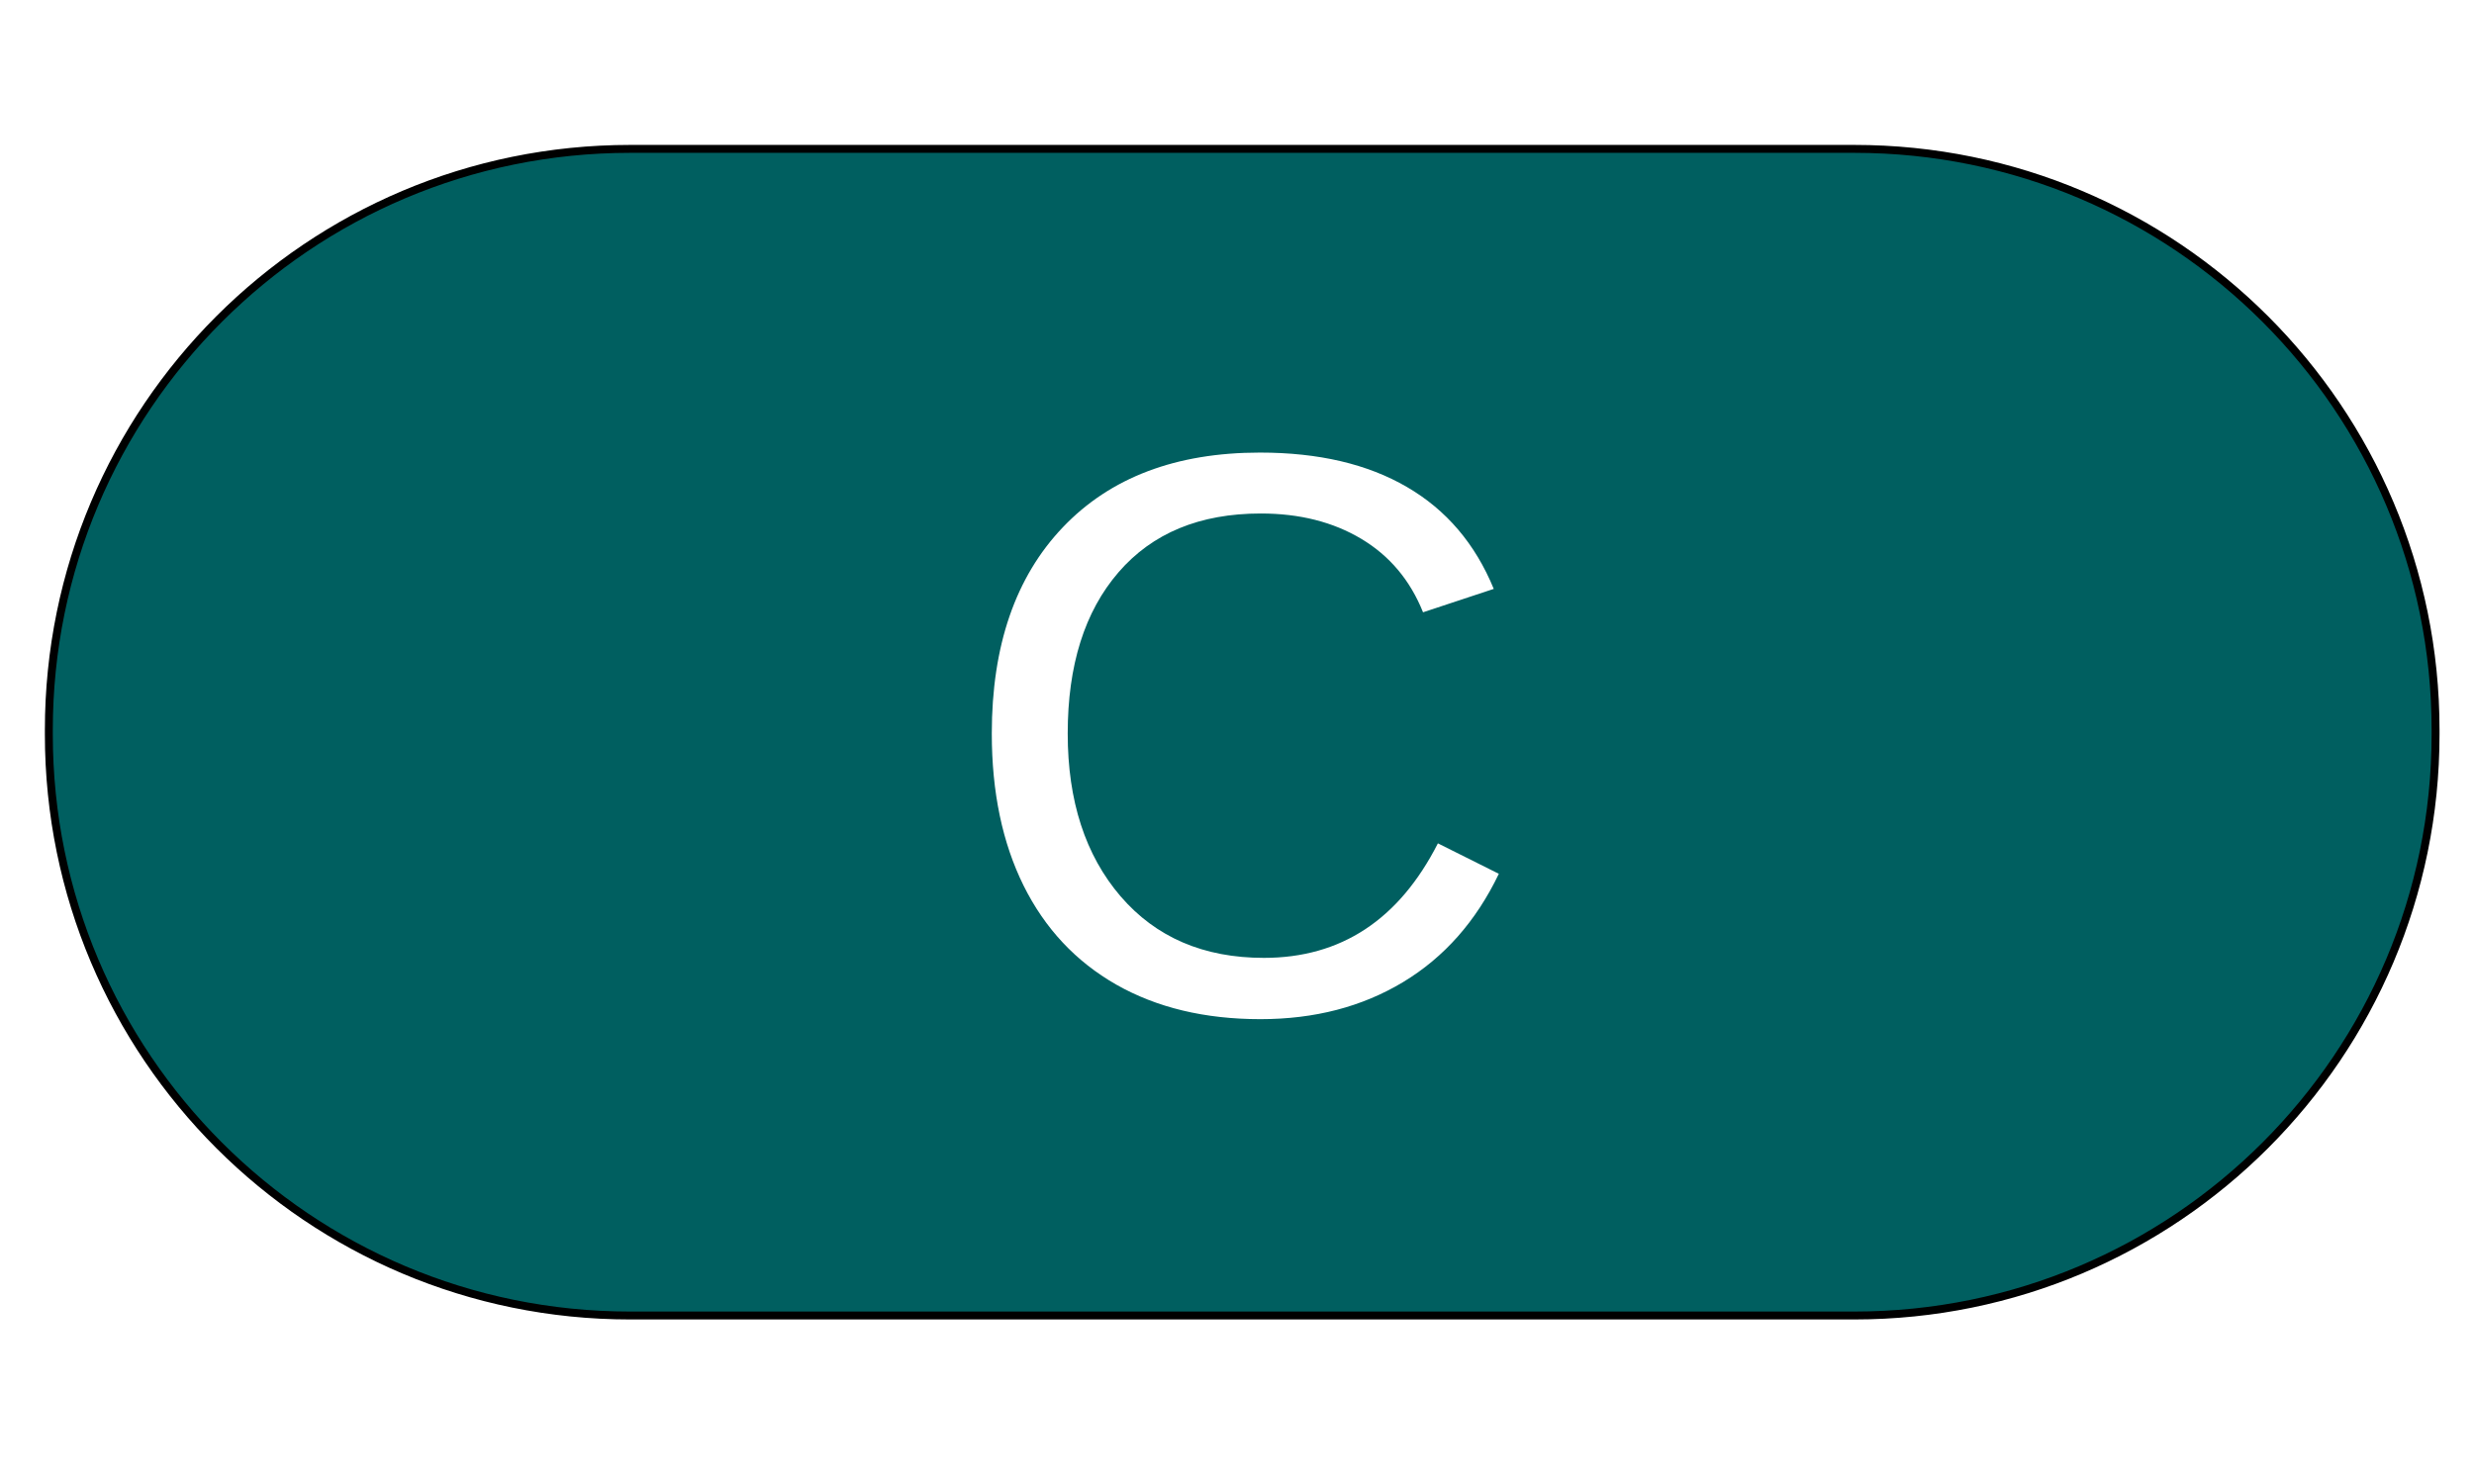
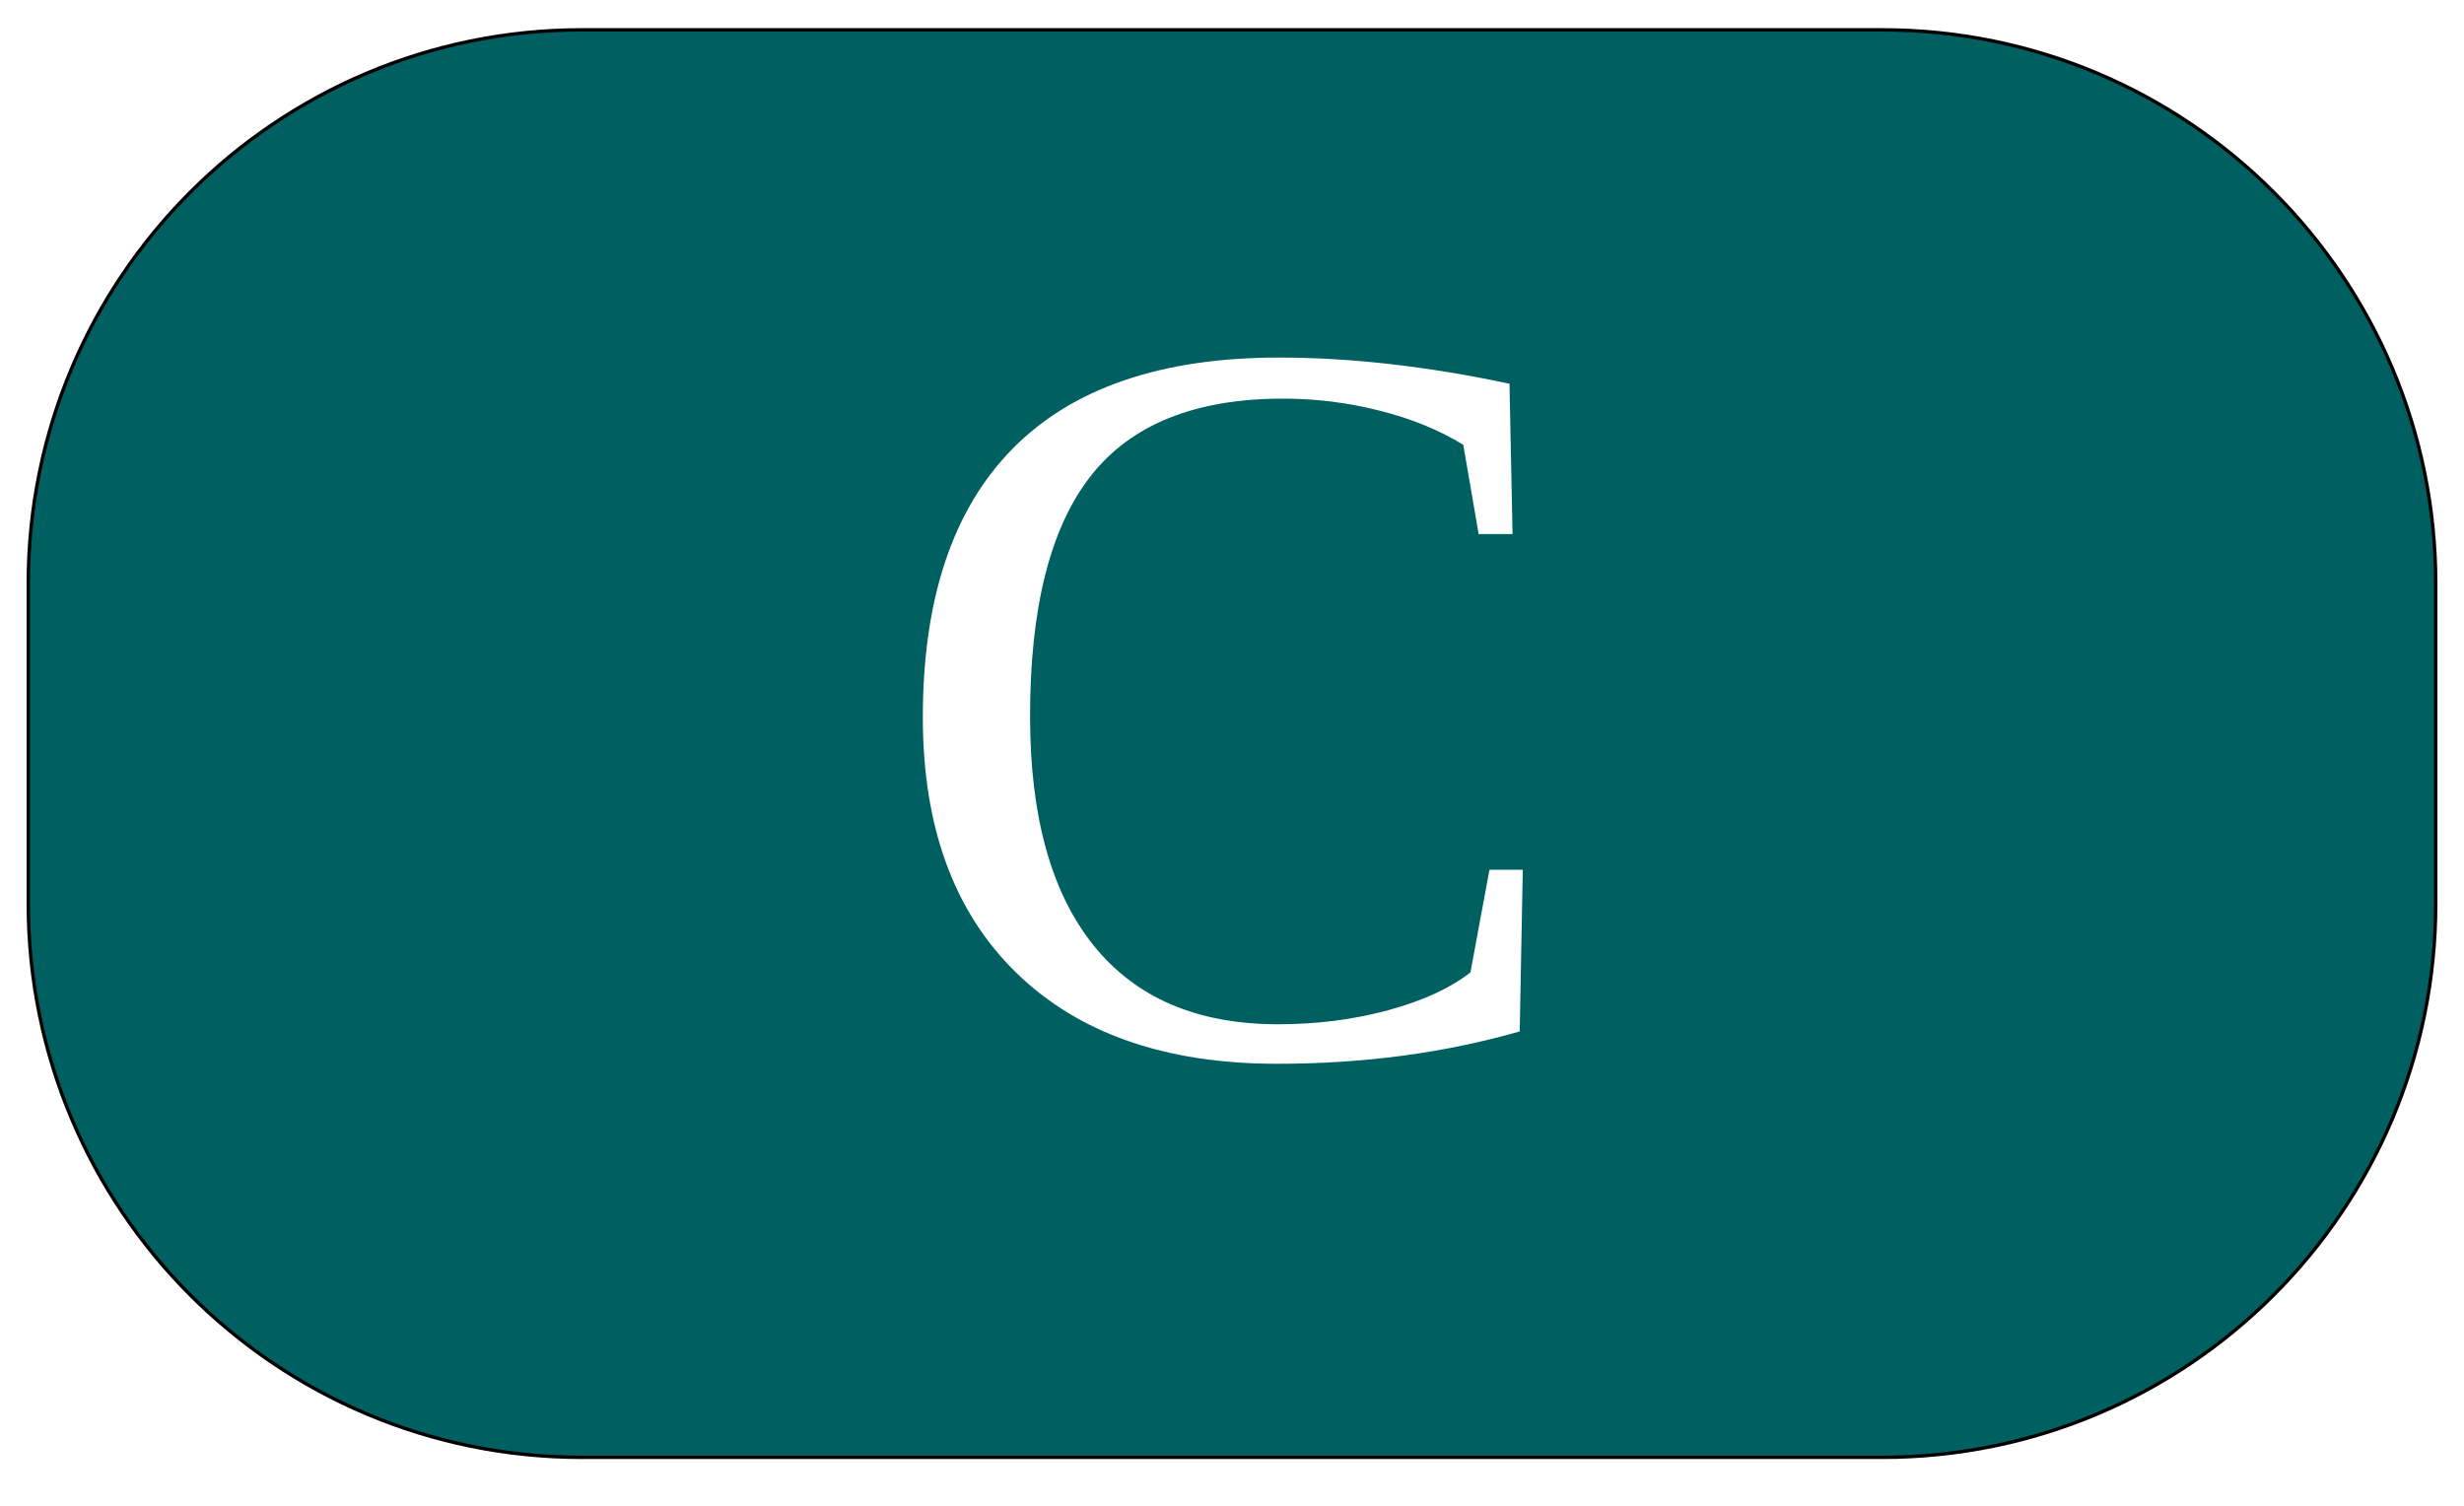
- <svg xmlns="http://www.w3.org/2000/svg" viewBox="89.394 173.233 312.122 156.566" width="25pt" height="15pt">
-   <rect x="95.556" y="176.667" width="301.111" height="147.222" style="stroke: rgb(0, 0, 0); fill: rgb(0, 95, 96);" rx="73.333" ry="73.333" />
-   <text style="fill: rgb(255, 255, 255); font-family: Arial, sans-serif; font-size: 101px; white-space: pre;" x="209.393" y="285.506">C</text>
-   <text style="white-space: pre; fill: rgb(51, 51, 51); font-family: Arial, sans-serif; font-size: 15.6px;" x="247.626" y="245.707"> </text>
-   <text style="white-space: pre; fill: rgb(51, 51, 51); font-family: Arial, sans-serif; font-size: 15.6px;" x="243.889" y="224.444"> </text>
+ <svg xmlns="http://www.w3.org/2000/svg" viewBox="0 0 72 444" width="982" height="600">
+   <rect x="-319" y="8.8" width="710" height="421" style="fill: rgb(0, 95, 96); stroke: rgb(0, 0, 0)" rx="163.3" ry="163.3" />
+   <text font-size="310" textLength="548.9" style="fill: rgb(255, 255, 255); font-family: [object Object]; font-size: 310px; white-space: pre" x="-67.9" y="310.7">C</text>
+   <text style="fill: rgb(51, 51, 51); font-family: [object Object]; font-size: 15.6px; white-space: pre" x="247.6" y="245.7"> </text>
+   <text style="fill: rgb(51, 51, 51); font-family: [object Object]; font-size: 15.6px; white-space: pre" x="243.9" y="224.4"> </text>
</svg>
